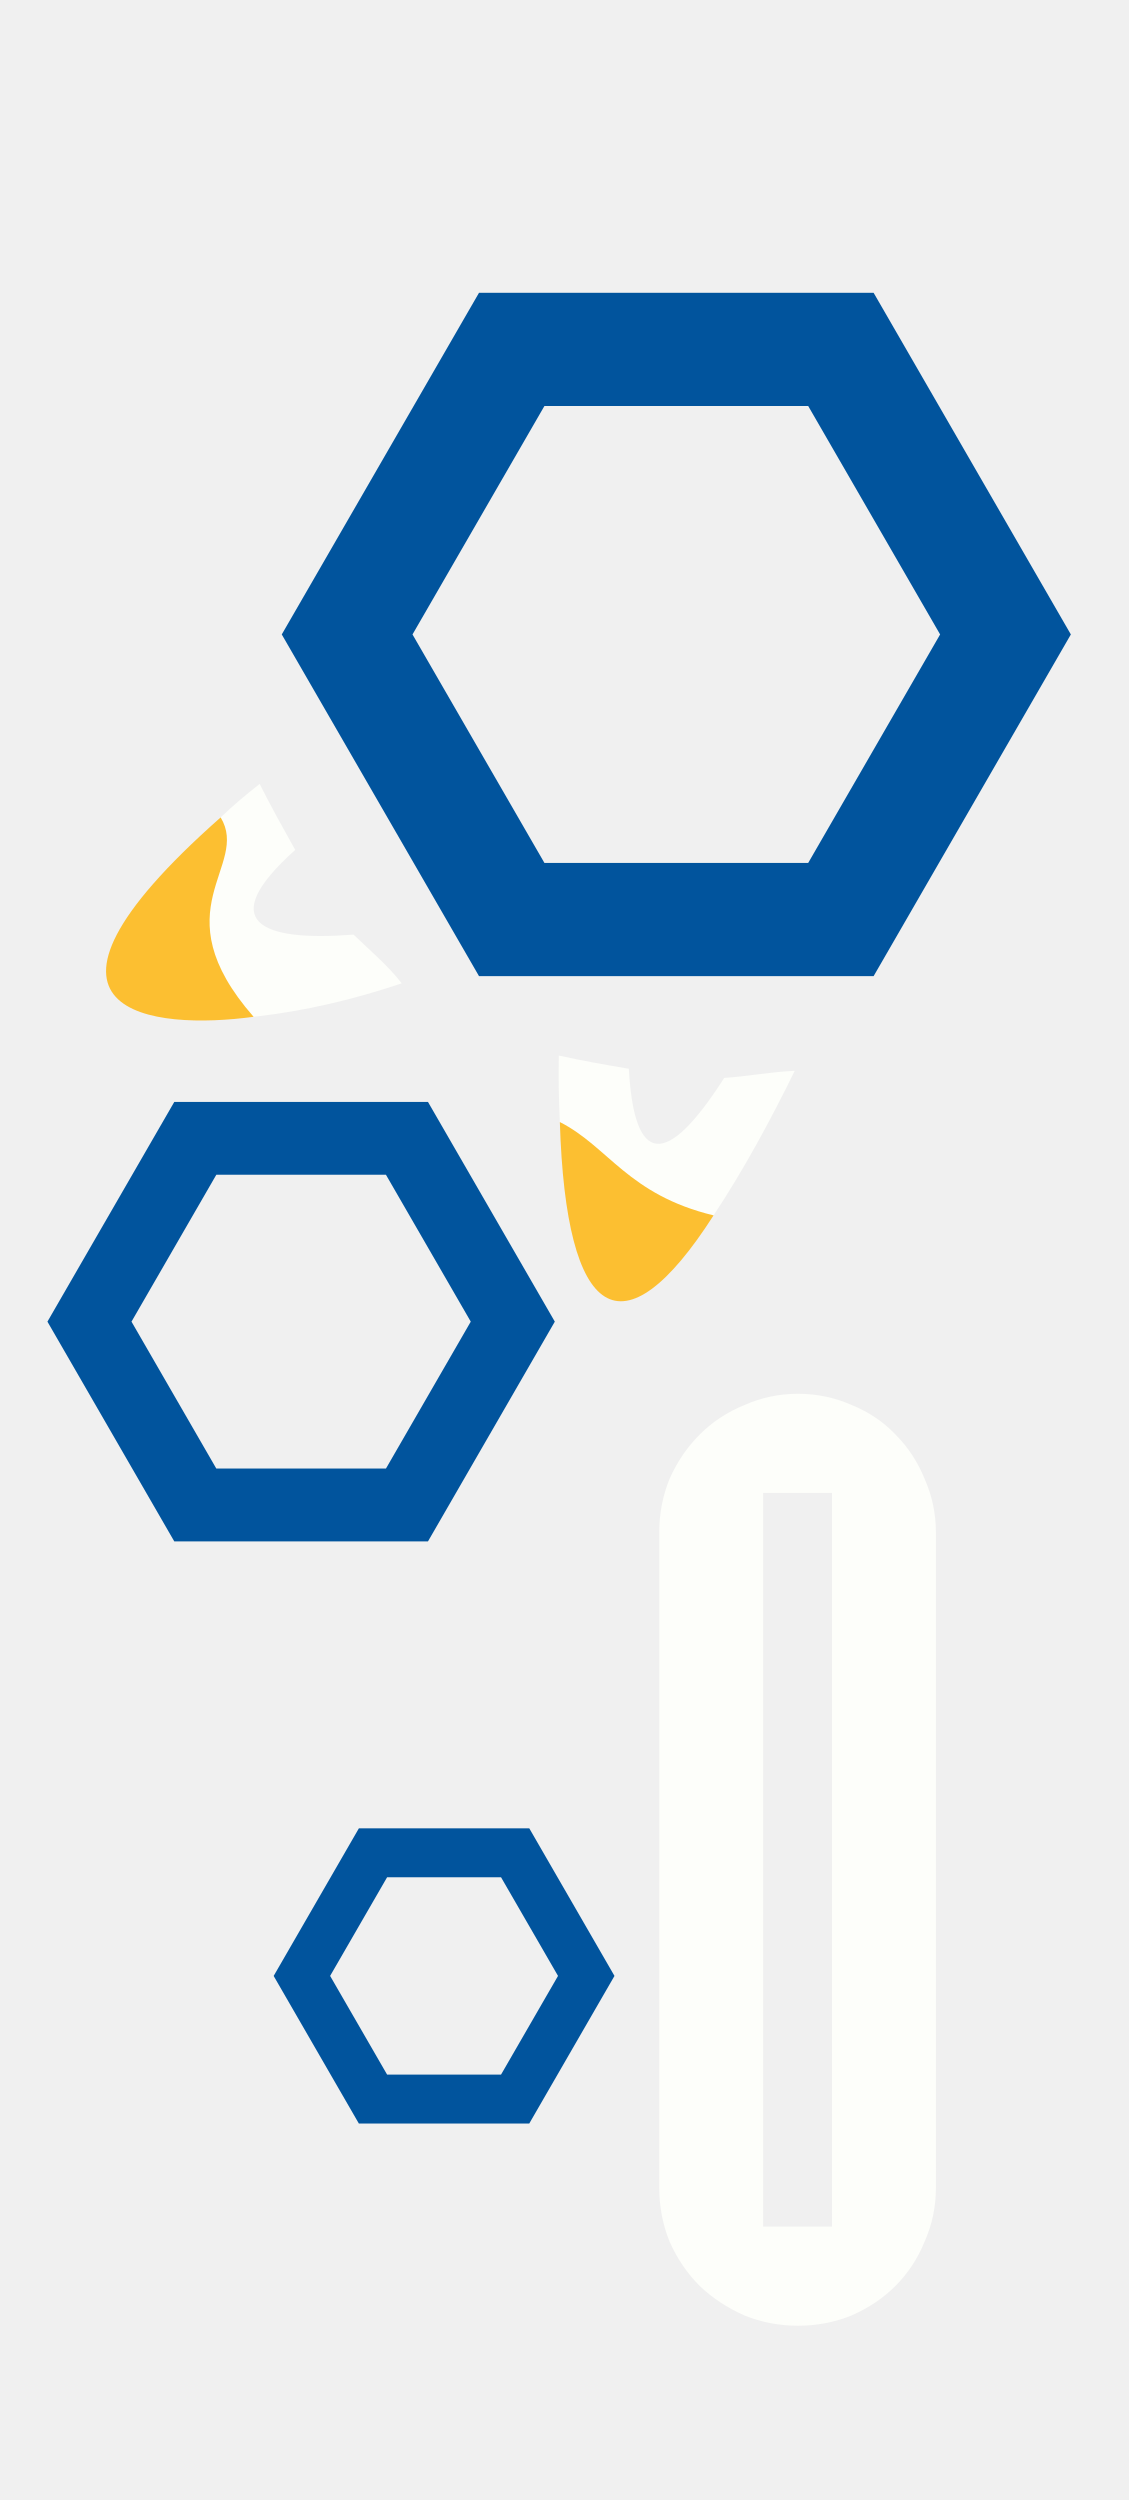
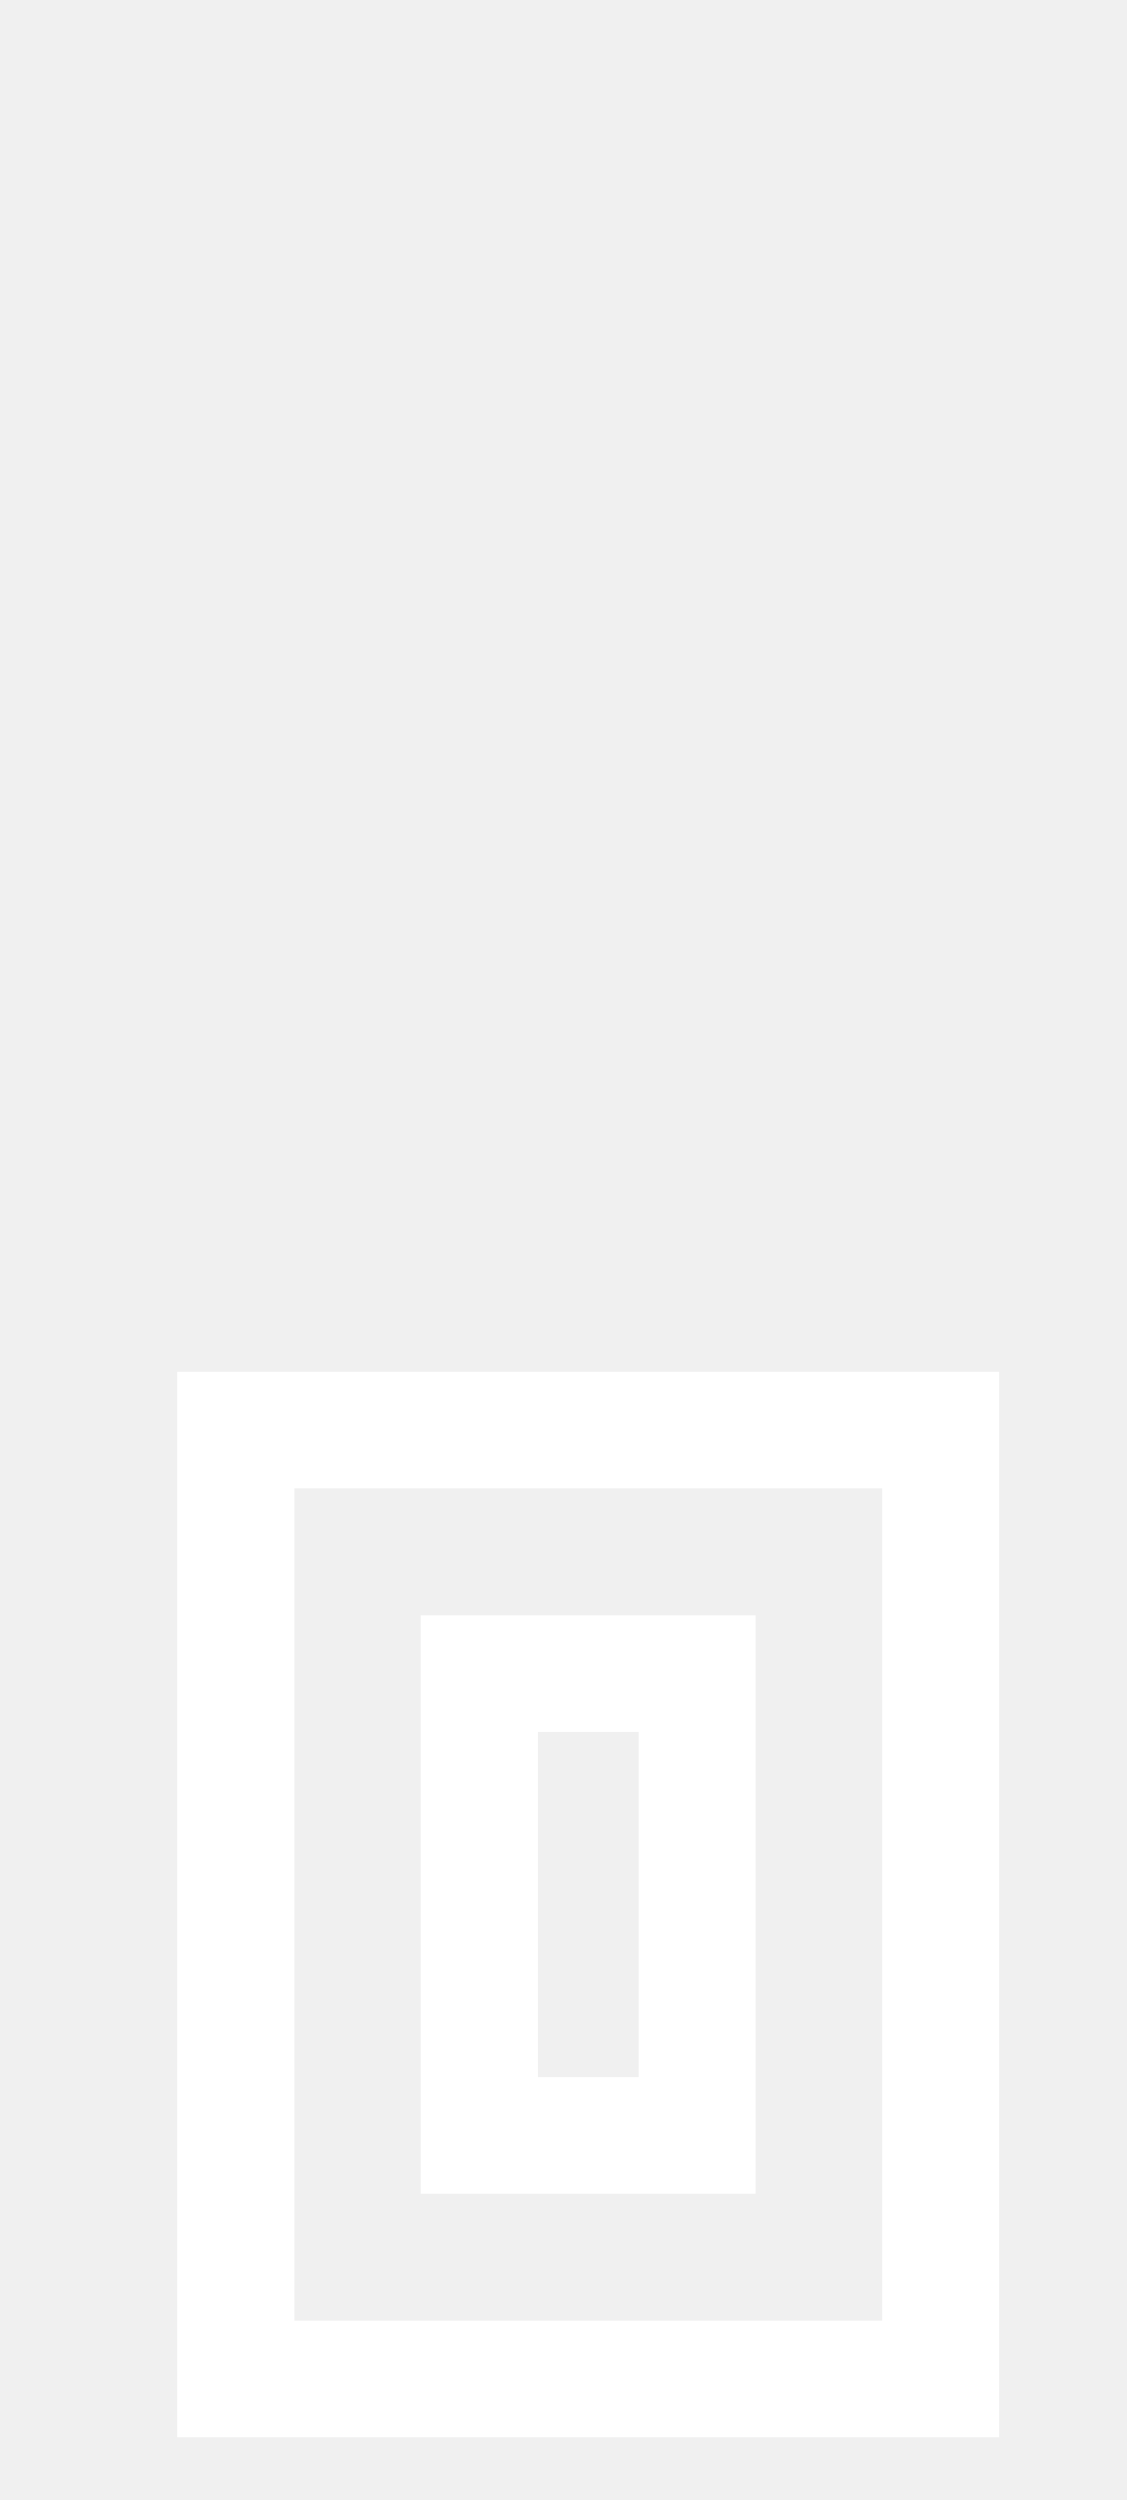
- <svg xmlns="http://www.w3.org/2000/svg" width="37" height="82">
-   <path fill="#01549d" d="m10.828 64.81 1.869 3.237h3.737l1.869-3.237-1.869-3.236h-3.737Zm.943-4.84h5.59l2.794 4.84-2.795 4.841h-5.59l-2.794-4.84ZM4.313 43.35l2.782 4.819h5.564l2.782-4.819-2.782-4.818H7.095Zm1.403-7.206h8.322l4.16 7.206-4.16 7.207H5.716l-4.16-7.207ZM13.53 20.81l4.327 7.494h8.652l4.327-7.494-4.327-7.493h-8.652zm2.182-11.207h12.942l6.47 11.207-6.47 11.208H15.712L9.242 20.81Z" />
-   <path fill="#fdfefa" d="M27.29 48.968h-2.26v24.064h2.26zm-5.667 1.3q0-.929.34-1.765.372-.836.992-1.455t1.456-.96q.836-.372 1.765-.372t1.765.371q.836.341 1.425.96.62.62.96 1.456.372.836.372 1.766v21.493q0 .93-.372 1.766-.34.836-.96 1.455-.589.589-1.425.96-.836.341-1.765.341-.93 0-1.765-.34-.837-.372-1.456-.96-.62-.62-.991-1.456-.34-.837-.34-1.766zM8.318 33.351c-2.96-.754-3.567-2.625-1.081-6.54.399-.382.832-.748 1.28-1.098.367.733.766 1.448 1.166 2.164-2.648 2.371-1.125 3.016 1.913 2.778.533.516 1.115.999 1.581 1.598-1.58.532-3.195.915-4.859 1.098m10.045 3.452c-.033-.732-.05-1.448-.033-2.18.749.167 1.514.3 2.296.433.175 3.161 1.213 3.296 3.128.3.766-.05 1.531-.2 2.313-.233-.798 1.63-1.663 3.228-2.662 4.742-2.026.91-4.035-.083-5.042-3.062" />
-   <path fill="#fcbf31" d="M8.318 33.351c-3.237.44-8.469-.01-1.081-6.54.979 1.612-2.012 3.008 1.081 6.54m10.045 3.452c1.601.814 2.23 2.38 5.042 3.062-2.99 4.666-4.842 3.46-5.042-3.062" />
+ <svg xmlns="http://www.w3.org/2000/svg" version="1.1" width="0.123in" height="0.273in" viewBox="0 0 37 82">
+   <path id="path1" fill="white" stroke="none" stroke-width="1" d="M 13.82,72.00            C 13.82,72.00 13.82,53.00 13.82,53.00              13.82,53.00 24.82,53.00 24.82,53.00              24.82,53.00 24.82,72.00 24.82,72.00              24.82,72.00 13.82,72.00 13.82,72.00 Z            M 17.67,56.83            C 17.67,56.83 17.67,68.17 17.67,68.17              17.67,68.17 20.98,68.17 20.98,68.17              20.98,68.17 20.98,56.83 20.98,56.83              20.98,56.83 17.67,56.83 17.67,56.83 Z            M 32.82,80.00            C 32.82,80.00 5.82,80.00 5.82,80.00              5.82,80.00 5.82,45.00 5.82,45.00              5.82,45.00 32.82,45.00 32.82,45.00              32.82,45.00 32.82,80.00 32.82,80.00 Z            M 9.67,48.83            C 9.67,48.83 9.67,76.17 9.67,76.17              9.67,76.17 28.98,76.17 28.98,76.17              28.98,76.17 28.98,48.83 28.98,48.83              28.98,48.83 9.67,48.83 9.67,48.83 Z">
+         </path>
</svg>
